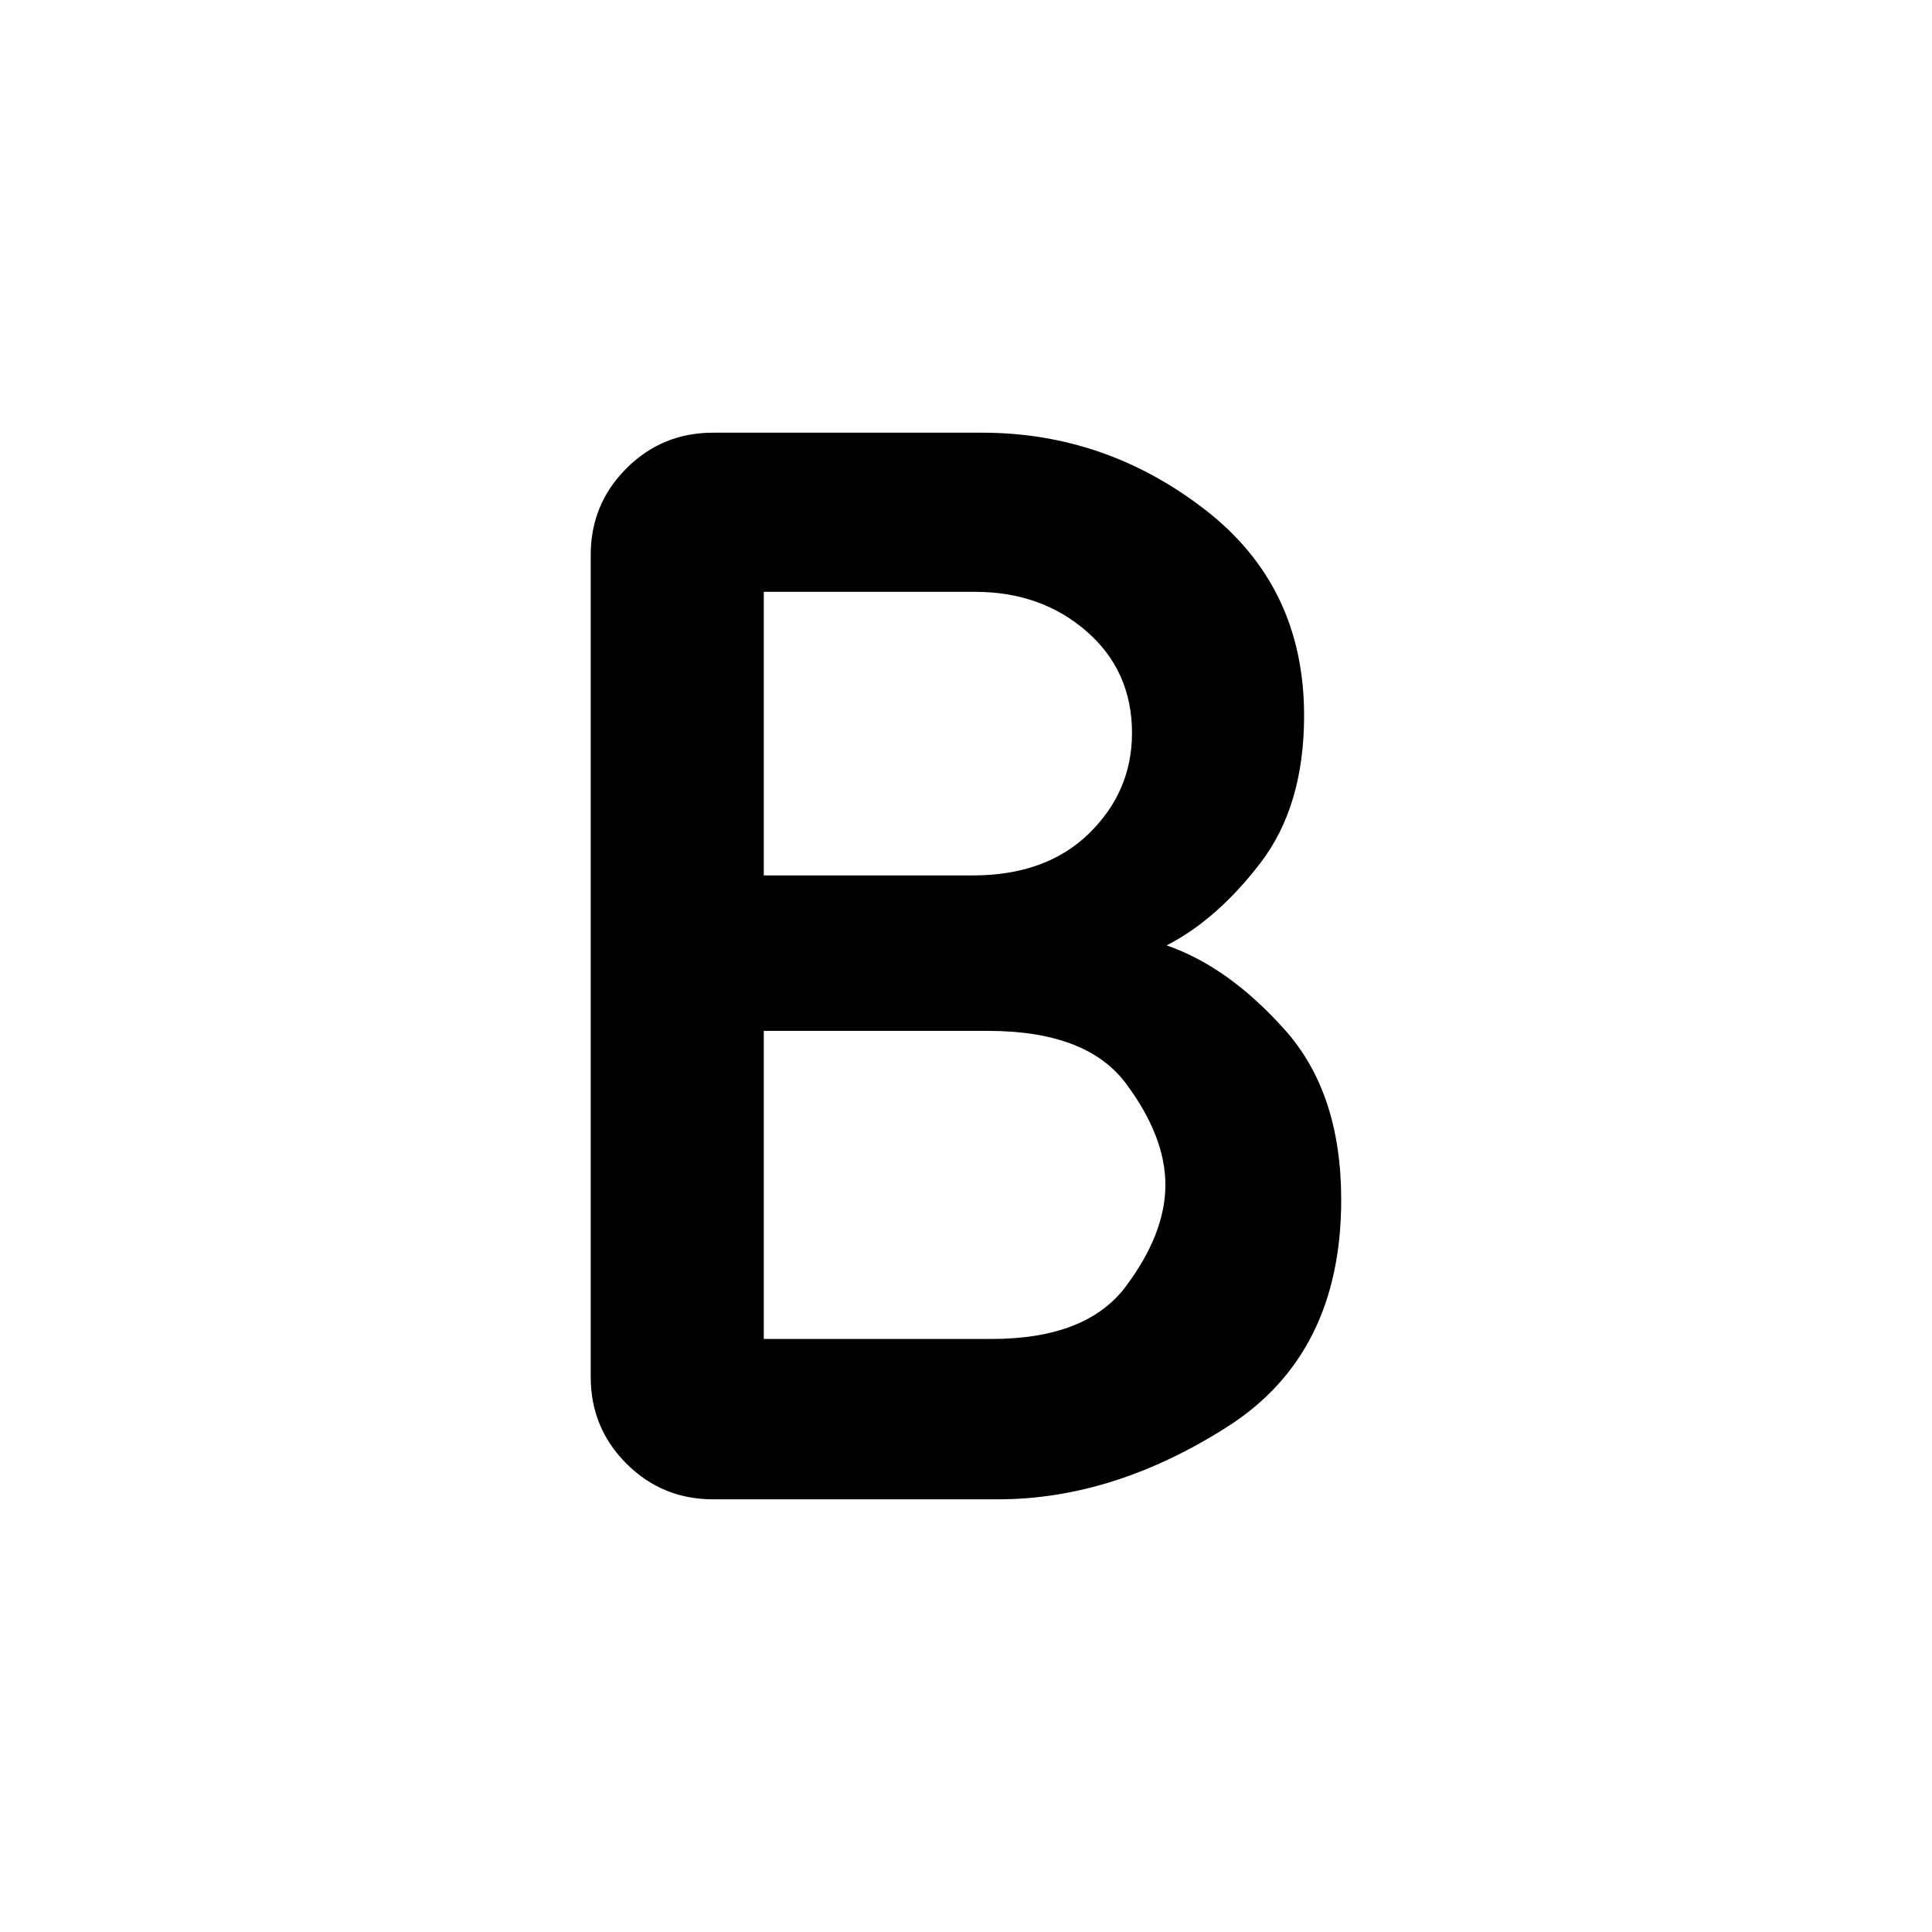
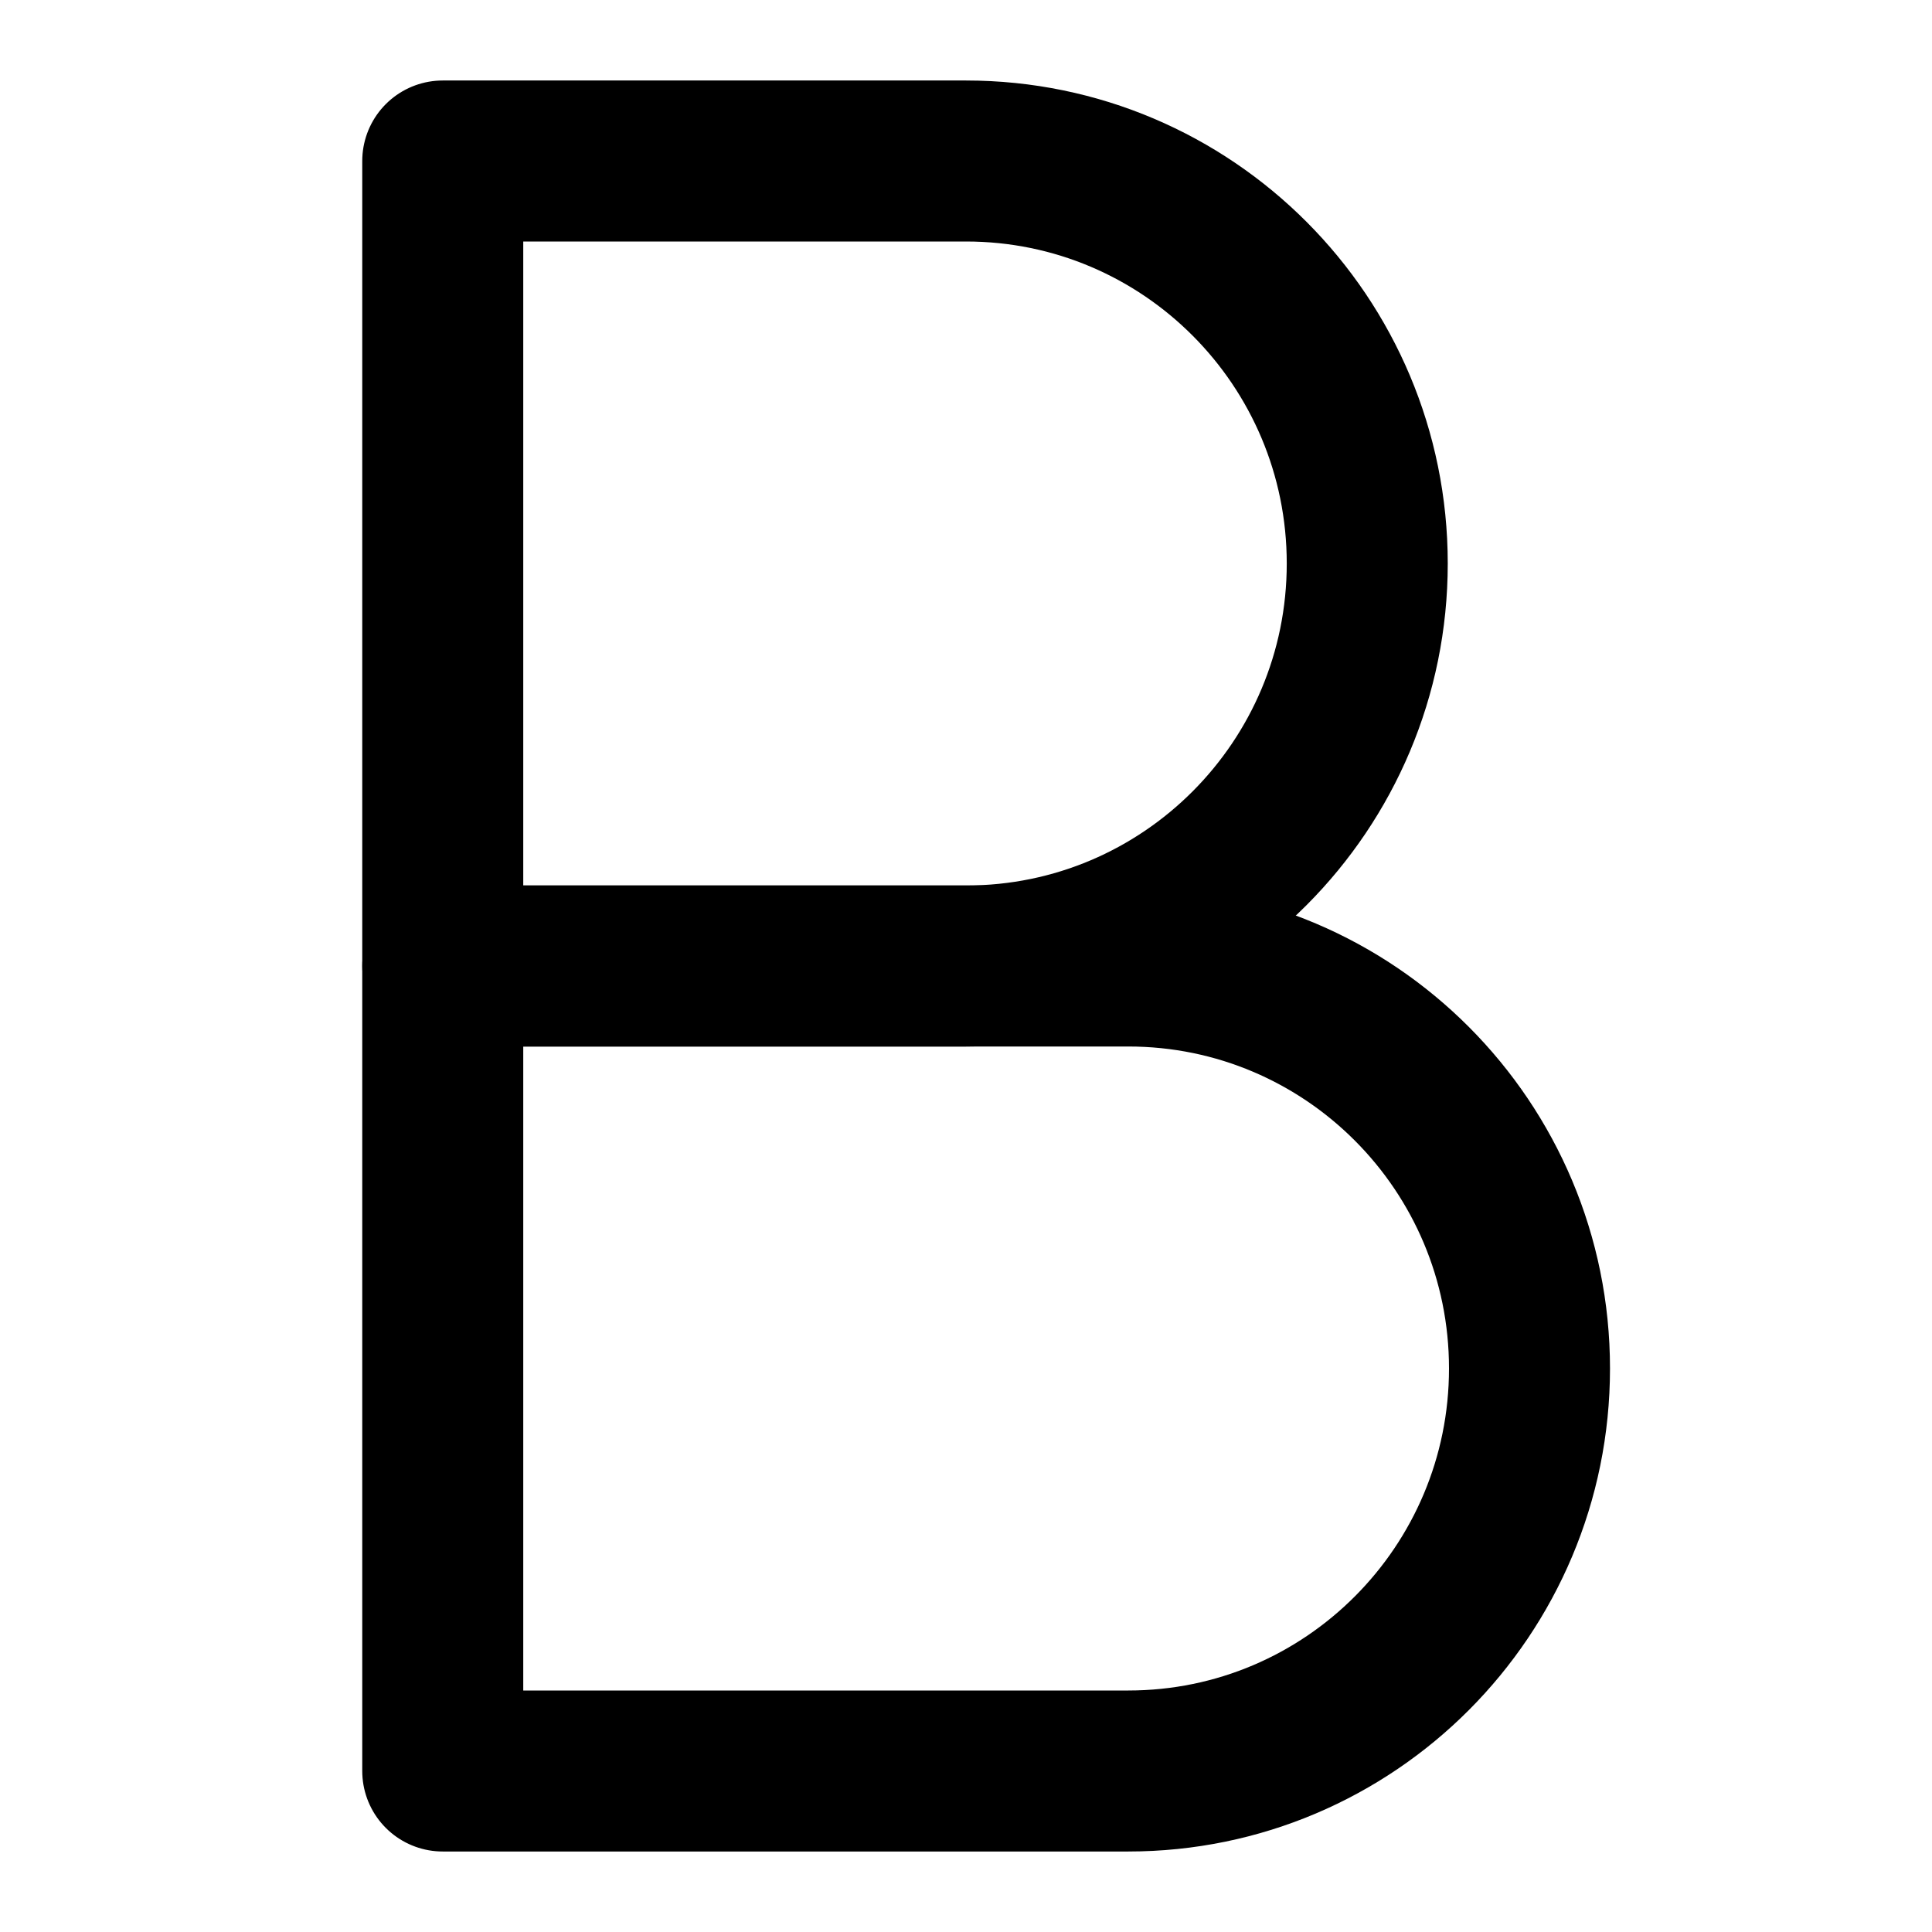
- <svg xmlns="http://www.w3.org/2000/svg" width="24" height="24" viewBox="0 0 24 24">
-   <path fill="currentColor" d="M8.858 18.625C8.436 18.625 8.077 18.477 7.782 18.182C7.486 17.886 7.338 17.527 7.338 17.106V6.894C7.338 6.472 7.486 6.114 7.782 5.818C8.077 5.523 8.436 5.375 8.858 5.375H12.2C13.219 5.375 14.141 5.692 14.964 6.327C15.788 6.962 16.2 7.816 16.2 8.89C16.2 9.638 16.019 10.247 15.659 10.718C15.298 11.189 14.909 11.531 14.492 11.744C15.005 11.921 15.495 12.271 15.961 12.793C16.428 13.316 16.661 14.019 16.661 14.904C16.661 16.182 16.19 17.122 15.248 17.723C14.306 18.324 13.356 18.625 12.4 18.625H8.858ZM9.488 16.633H12.319C13.106 16.633 13.663 16.414 13.988 15.977C14.314 15.54 14.477 15.12 14.477 14.719C14.477 14.318 14.314 13.899 13.988 13.461C13.663 13.024 13.091 12.806 12.273 12.806H9.488V16.633ZM9.488 10.875H12.083C12.69 10.875 13.172 10.701 13.528 10.354C13.884 10.006 14.062 9.59 14.062 9.106C14.062 8.59 13.873 8.169 13.497 7.842C13.121 7.515 12.659 7.352 12.113 7.352H9.488V10.875Z" />
+ <svg xmlns="http://www.w3.org/2000/svg" width="18" height="18" viewBox="0 0 48 48" fill="none">
+   <path fill-rule="evenodd" clip-rule="evenodd" d="M24 24C29.506 24 33.969 19.523 33.969 14C33.969 8.477 29.506 4 24 4H11V24H24Z" stroke="currentColor" stroke-width="4" stroke-linecap="round" stroke-linejoin="round" />
+   <path fill-rule="evenodd" clip-rule="evenodd" d="M28.031 44C33.537 44 38 39.523 38 34C38 28.477 33.537 24 28.031 24H11V44H28.031Z" stroke="currentColor" stroke-width="4" stroke-linecap="round" stroke-linejoin="round" />
</svg>
